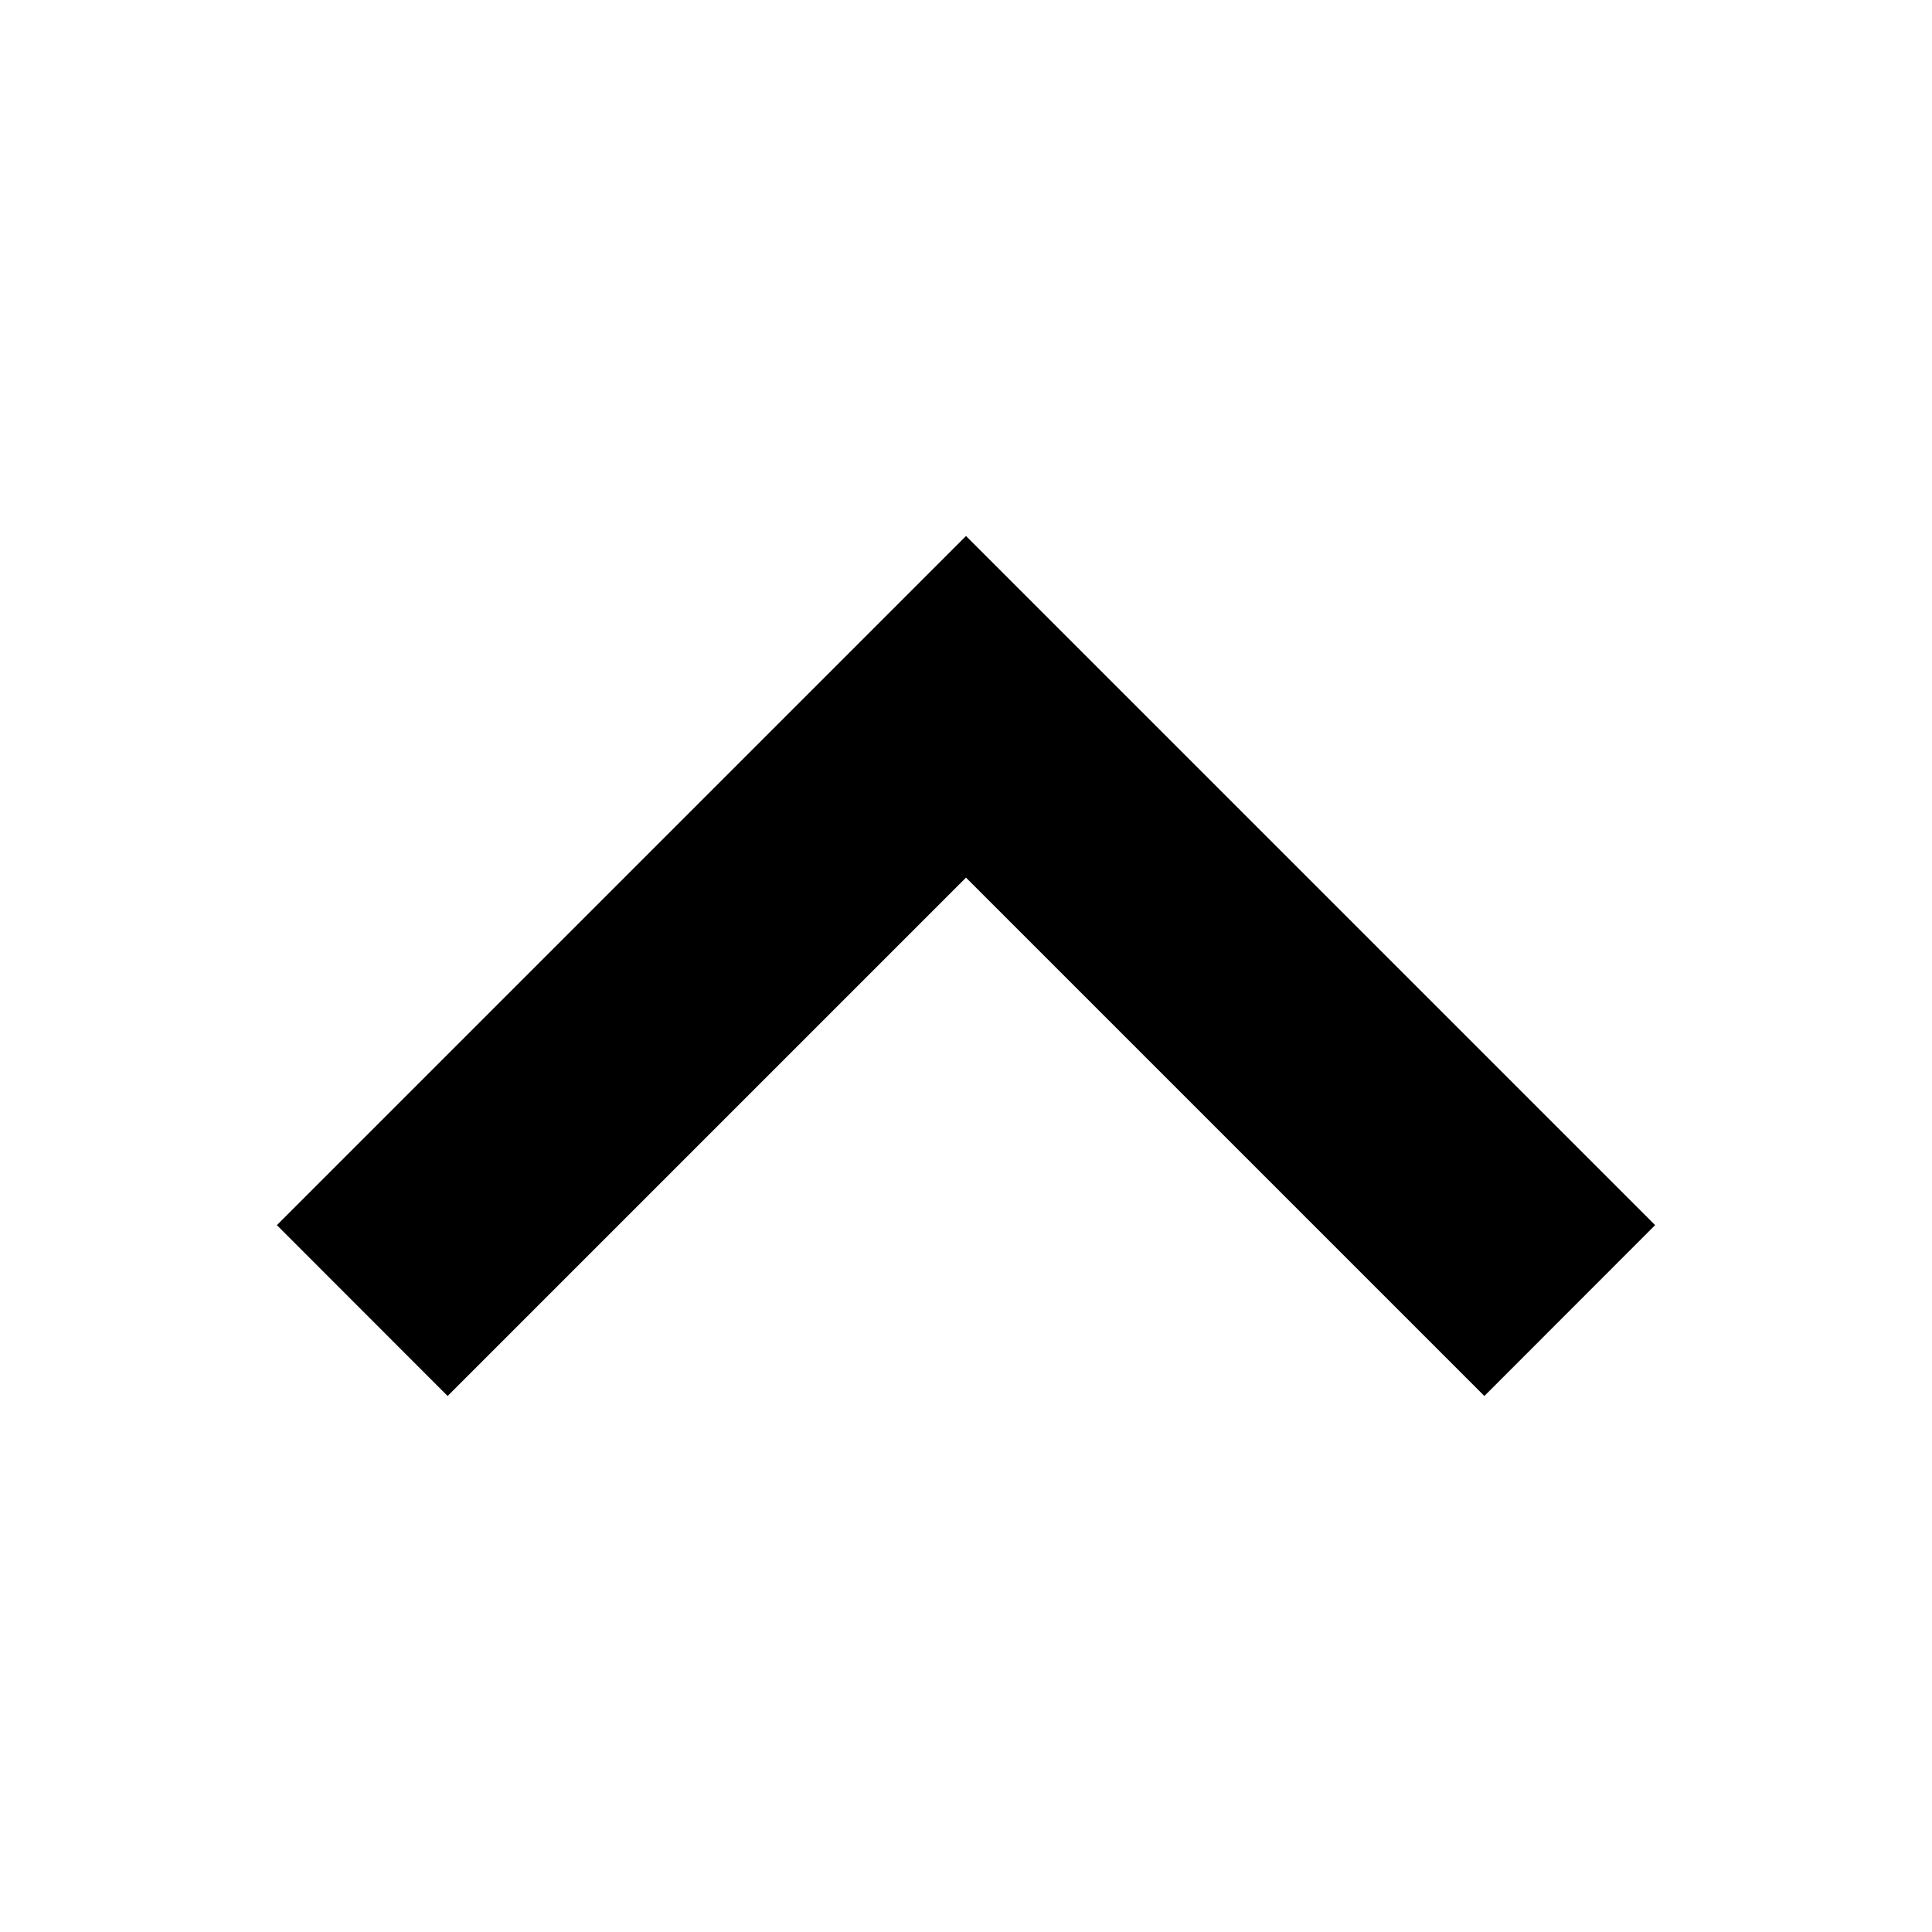
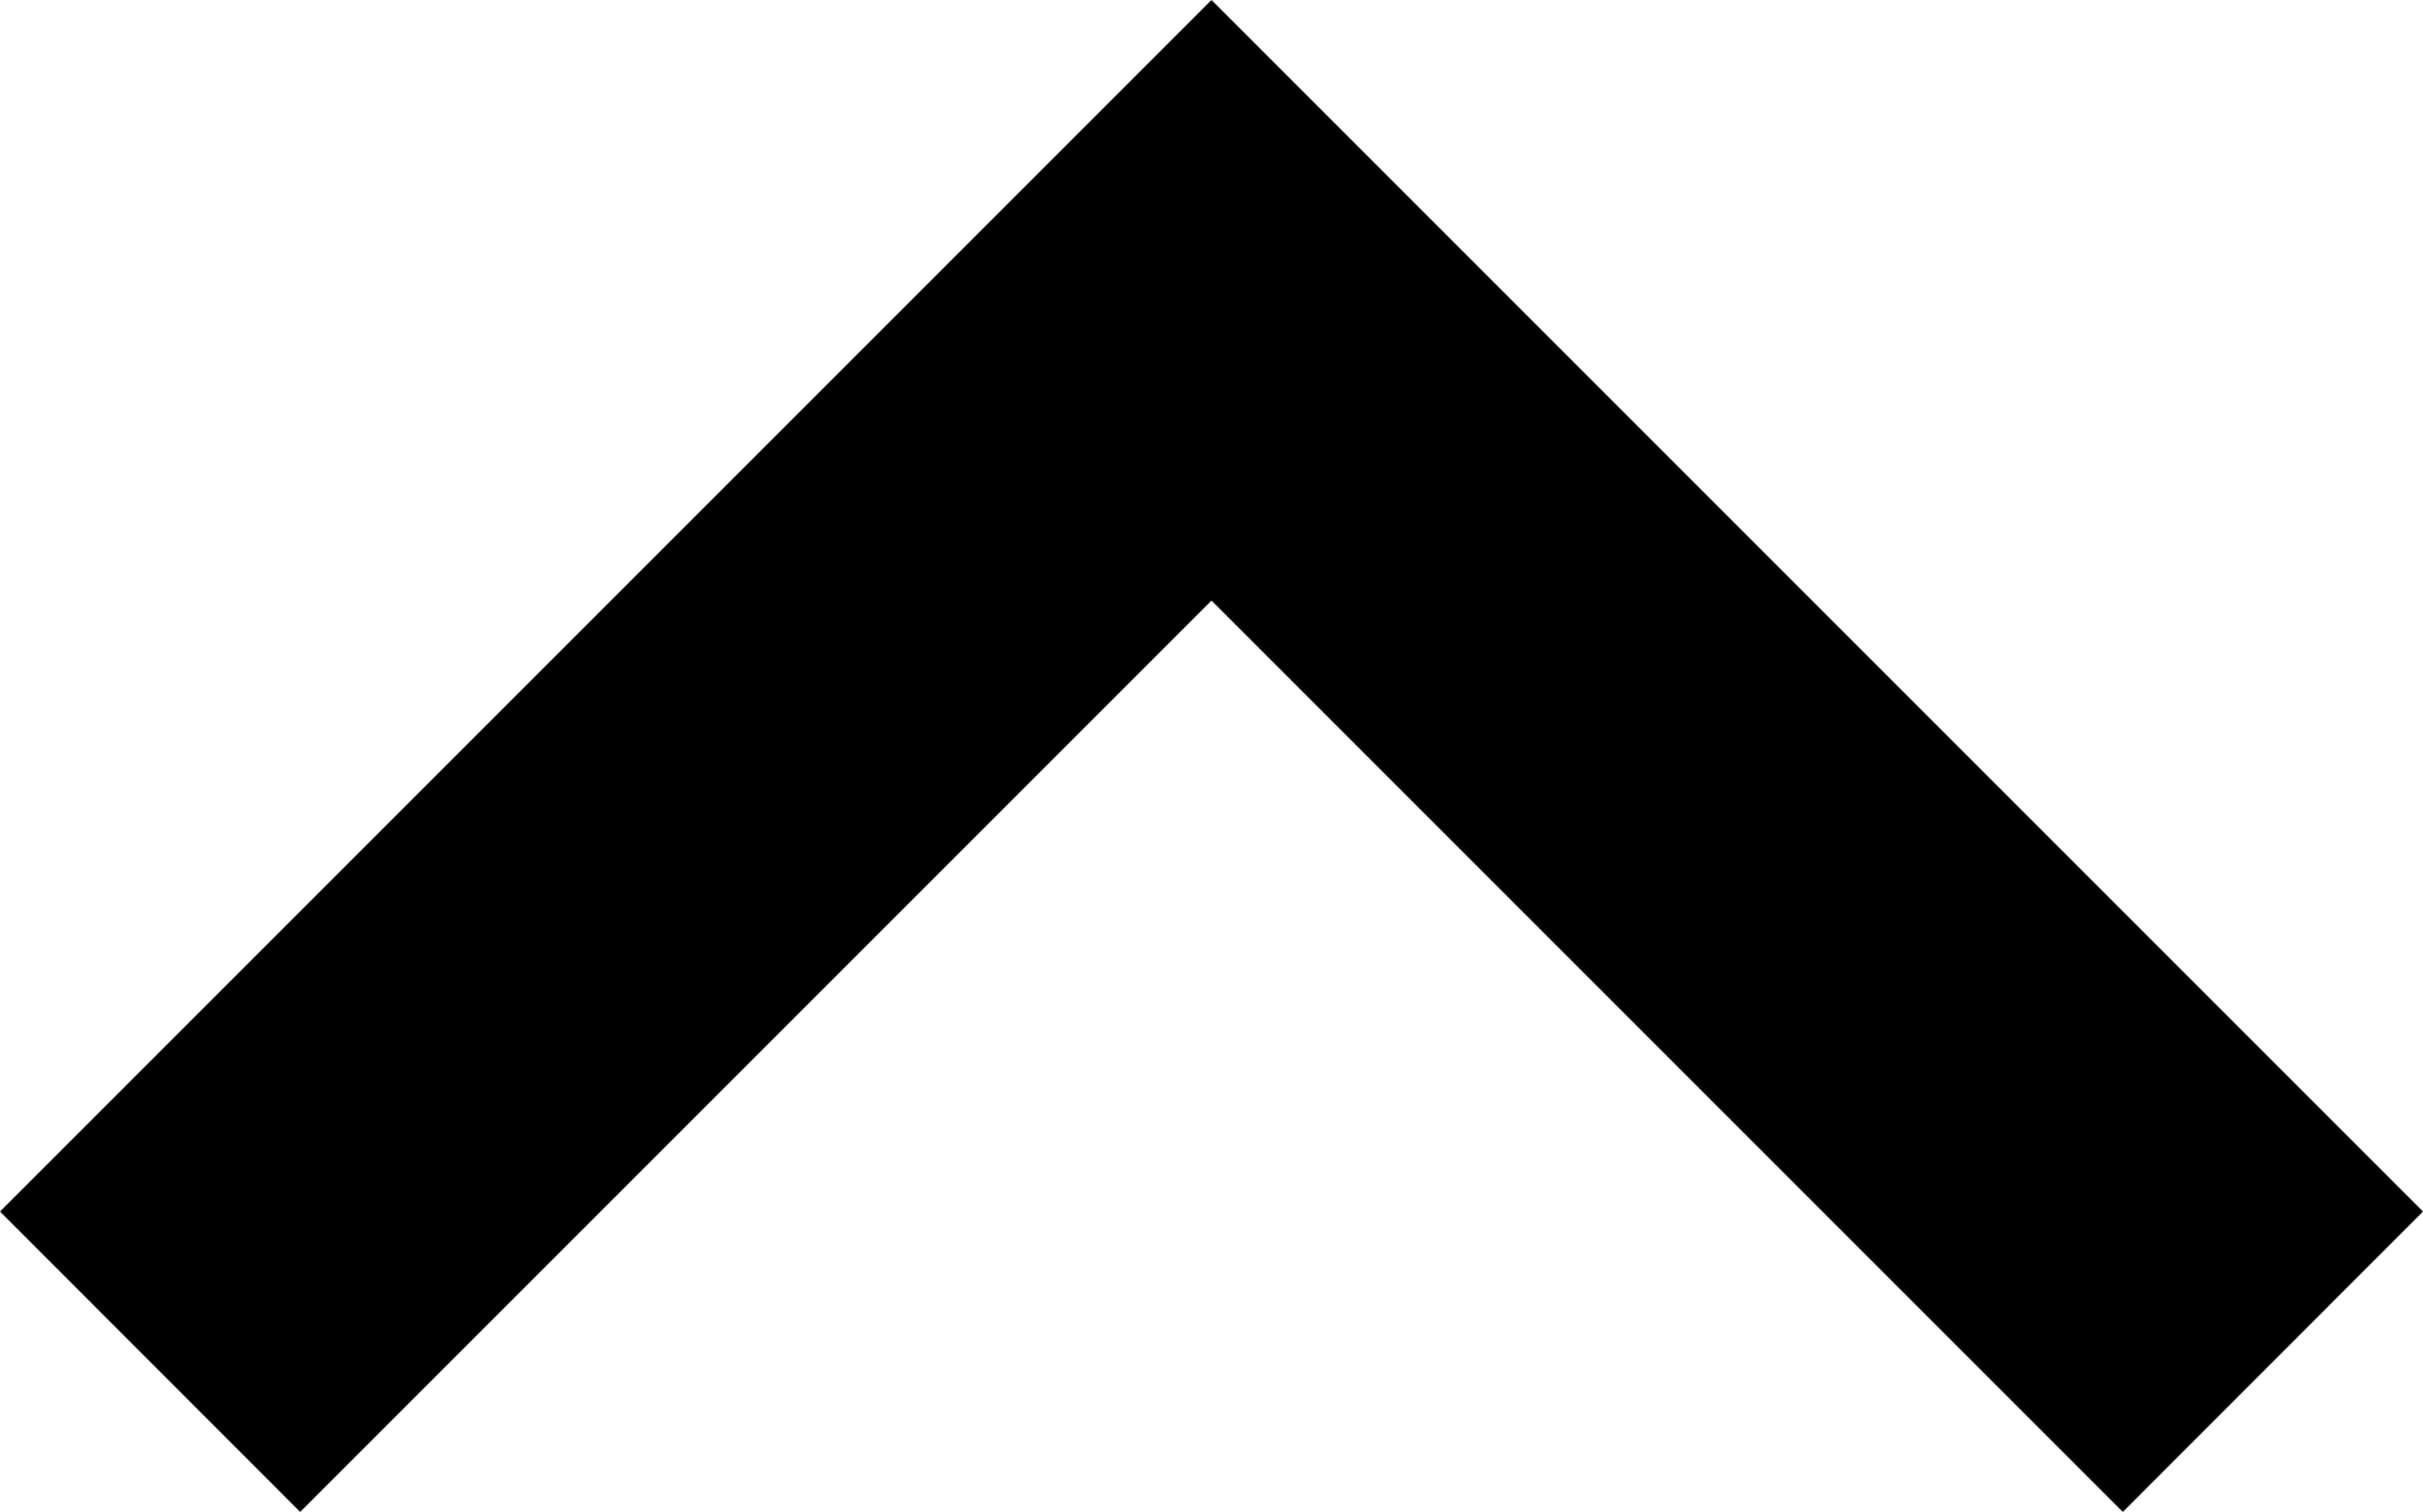
- <svg xmlns="http://www.w3.org/2000/svg" version="1.1" id="Layer_1" x="0px" y="0px" width="16px" height="16px" viewBox="0 0 16 16" style="enable-background:new 0 0 16 16;" xml:space="preserve">
+ <svg xmlns="http://www.w3.org/2000/svg" version="1.1" id="Layer_1" x="0px" y="0px" width="11.414px" height="7.122px" viewBox="2.293 4.439 11.414 7.122" enable-background="new 2.293 4.439 11.414 7.122" xml:space="preserve">
  <polygon points="13.707,10.146 12.293,11.561 8,7.268 3.707,11.561 2.293,10.146 8,4.439 " />
</svg>
